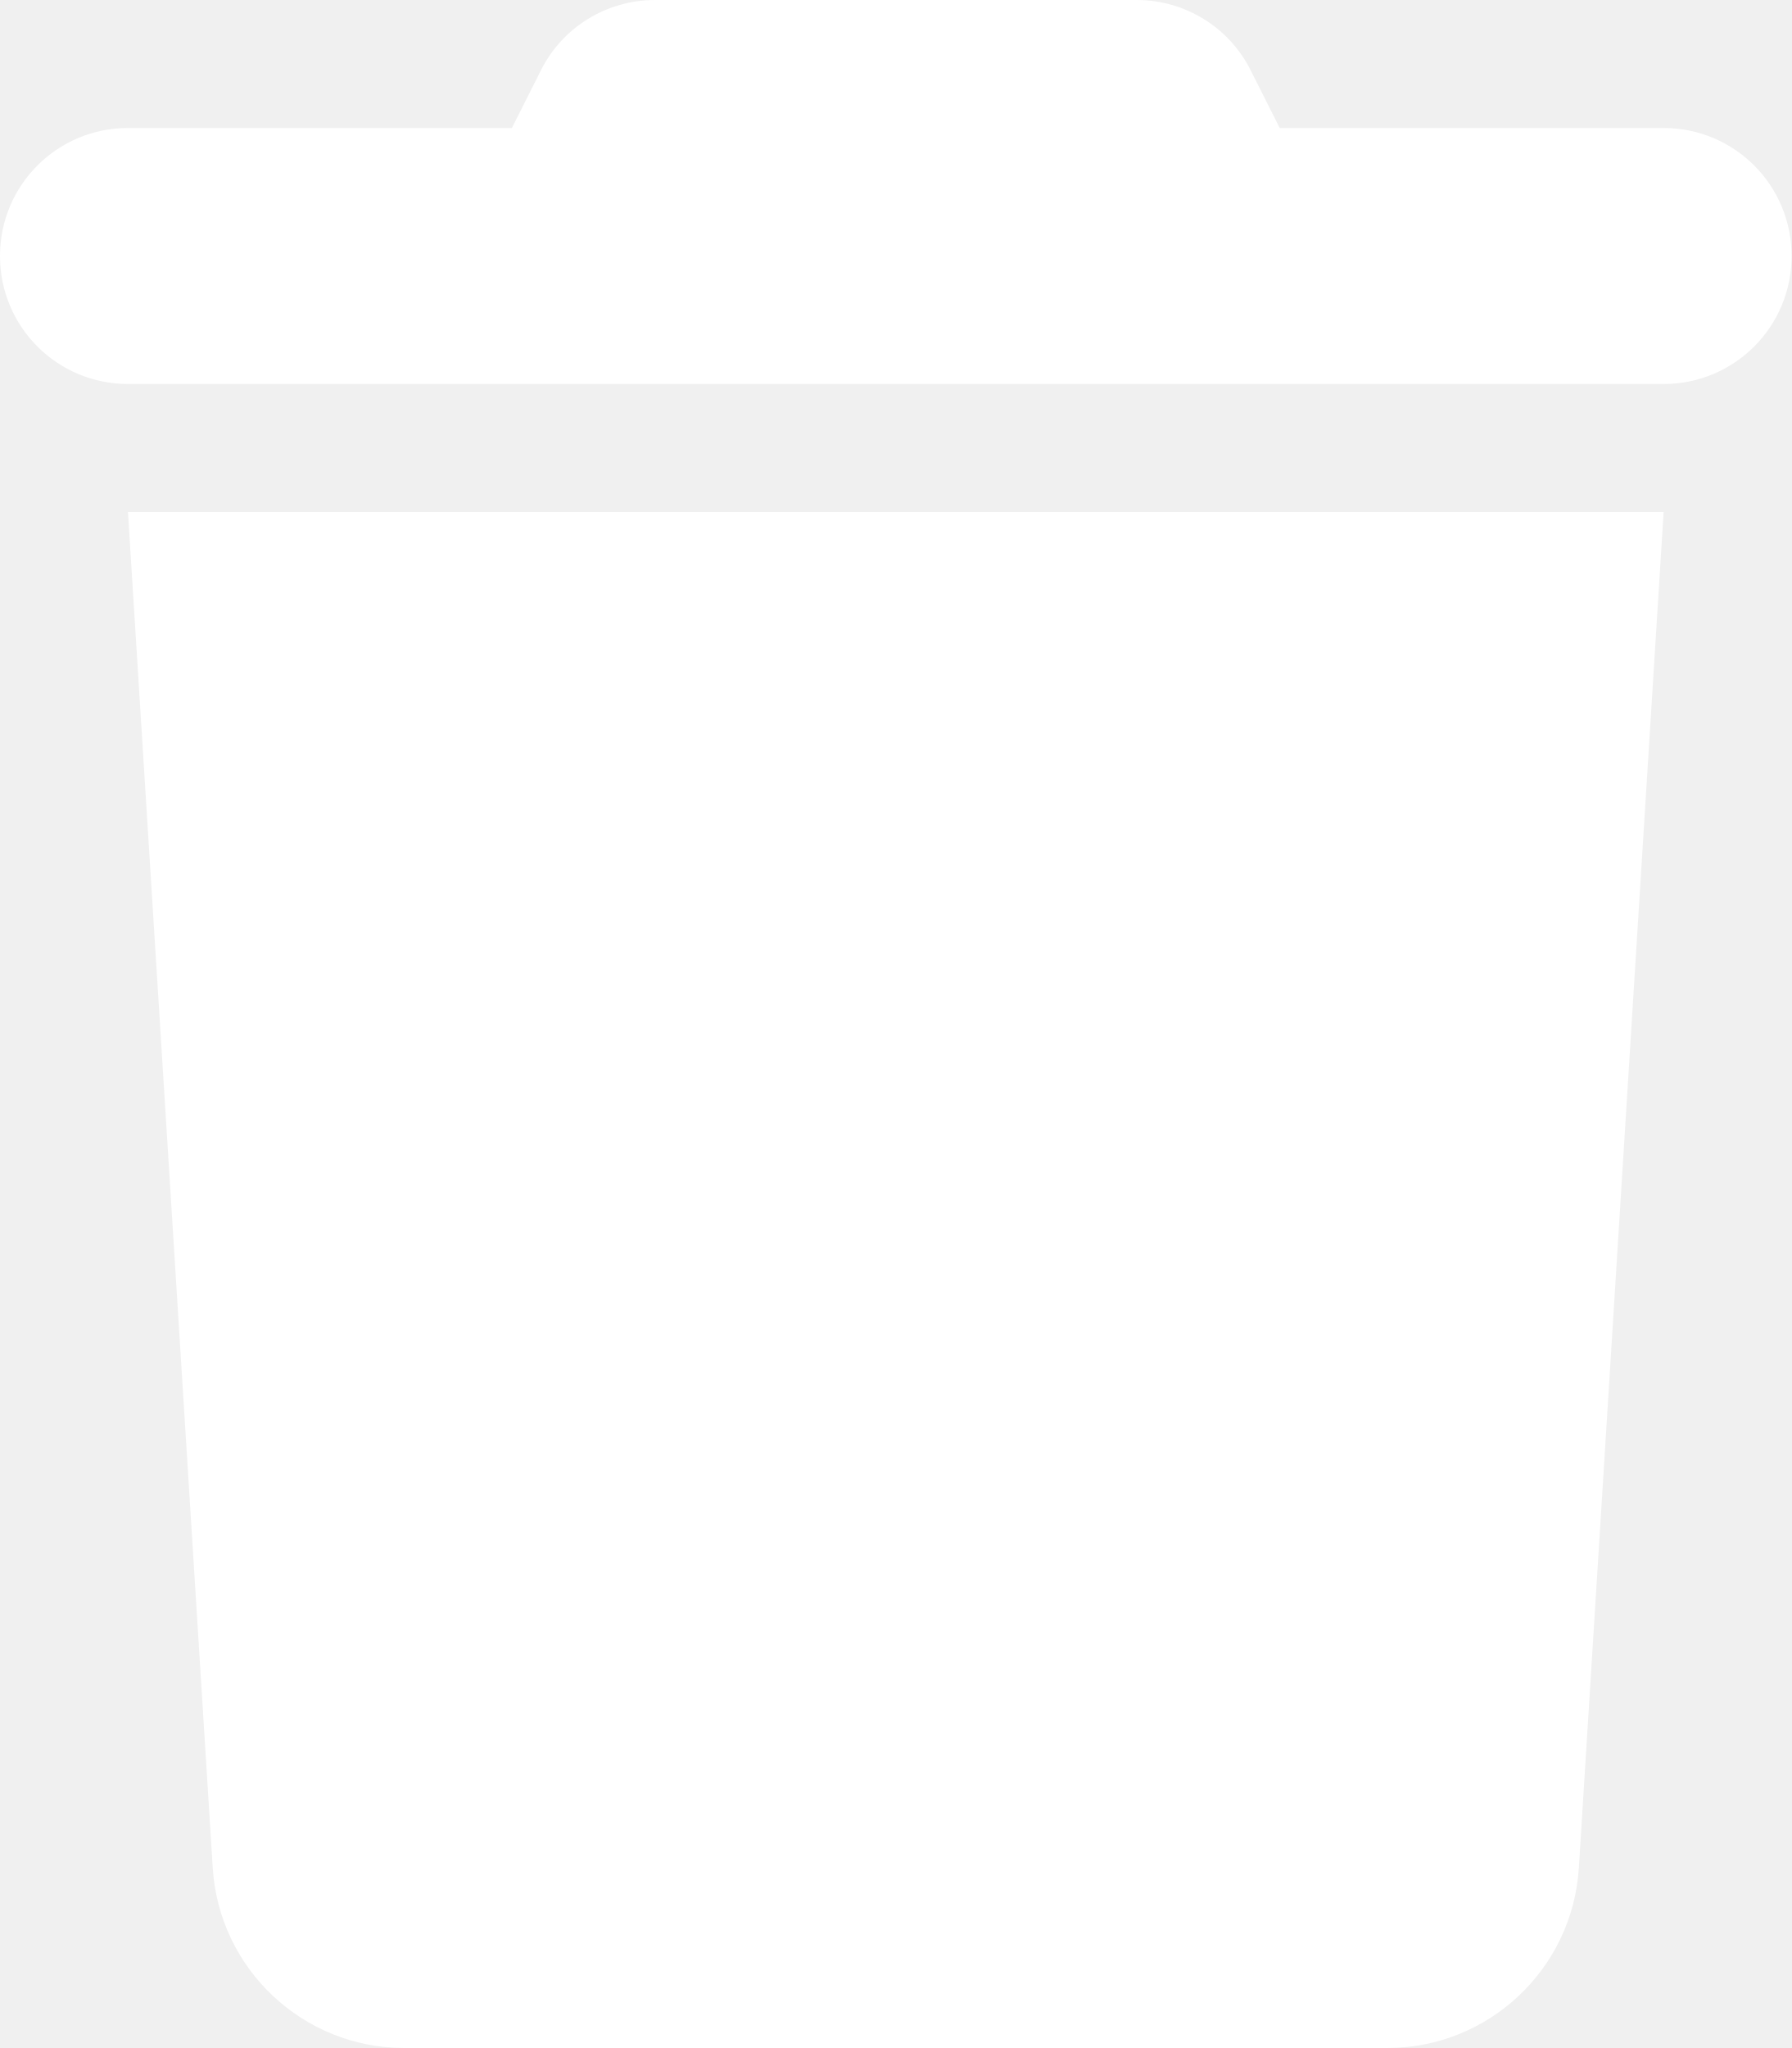
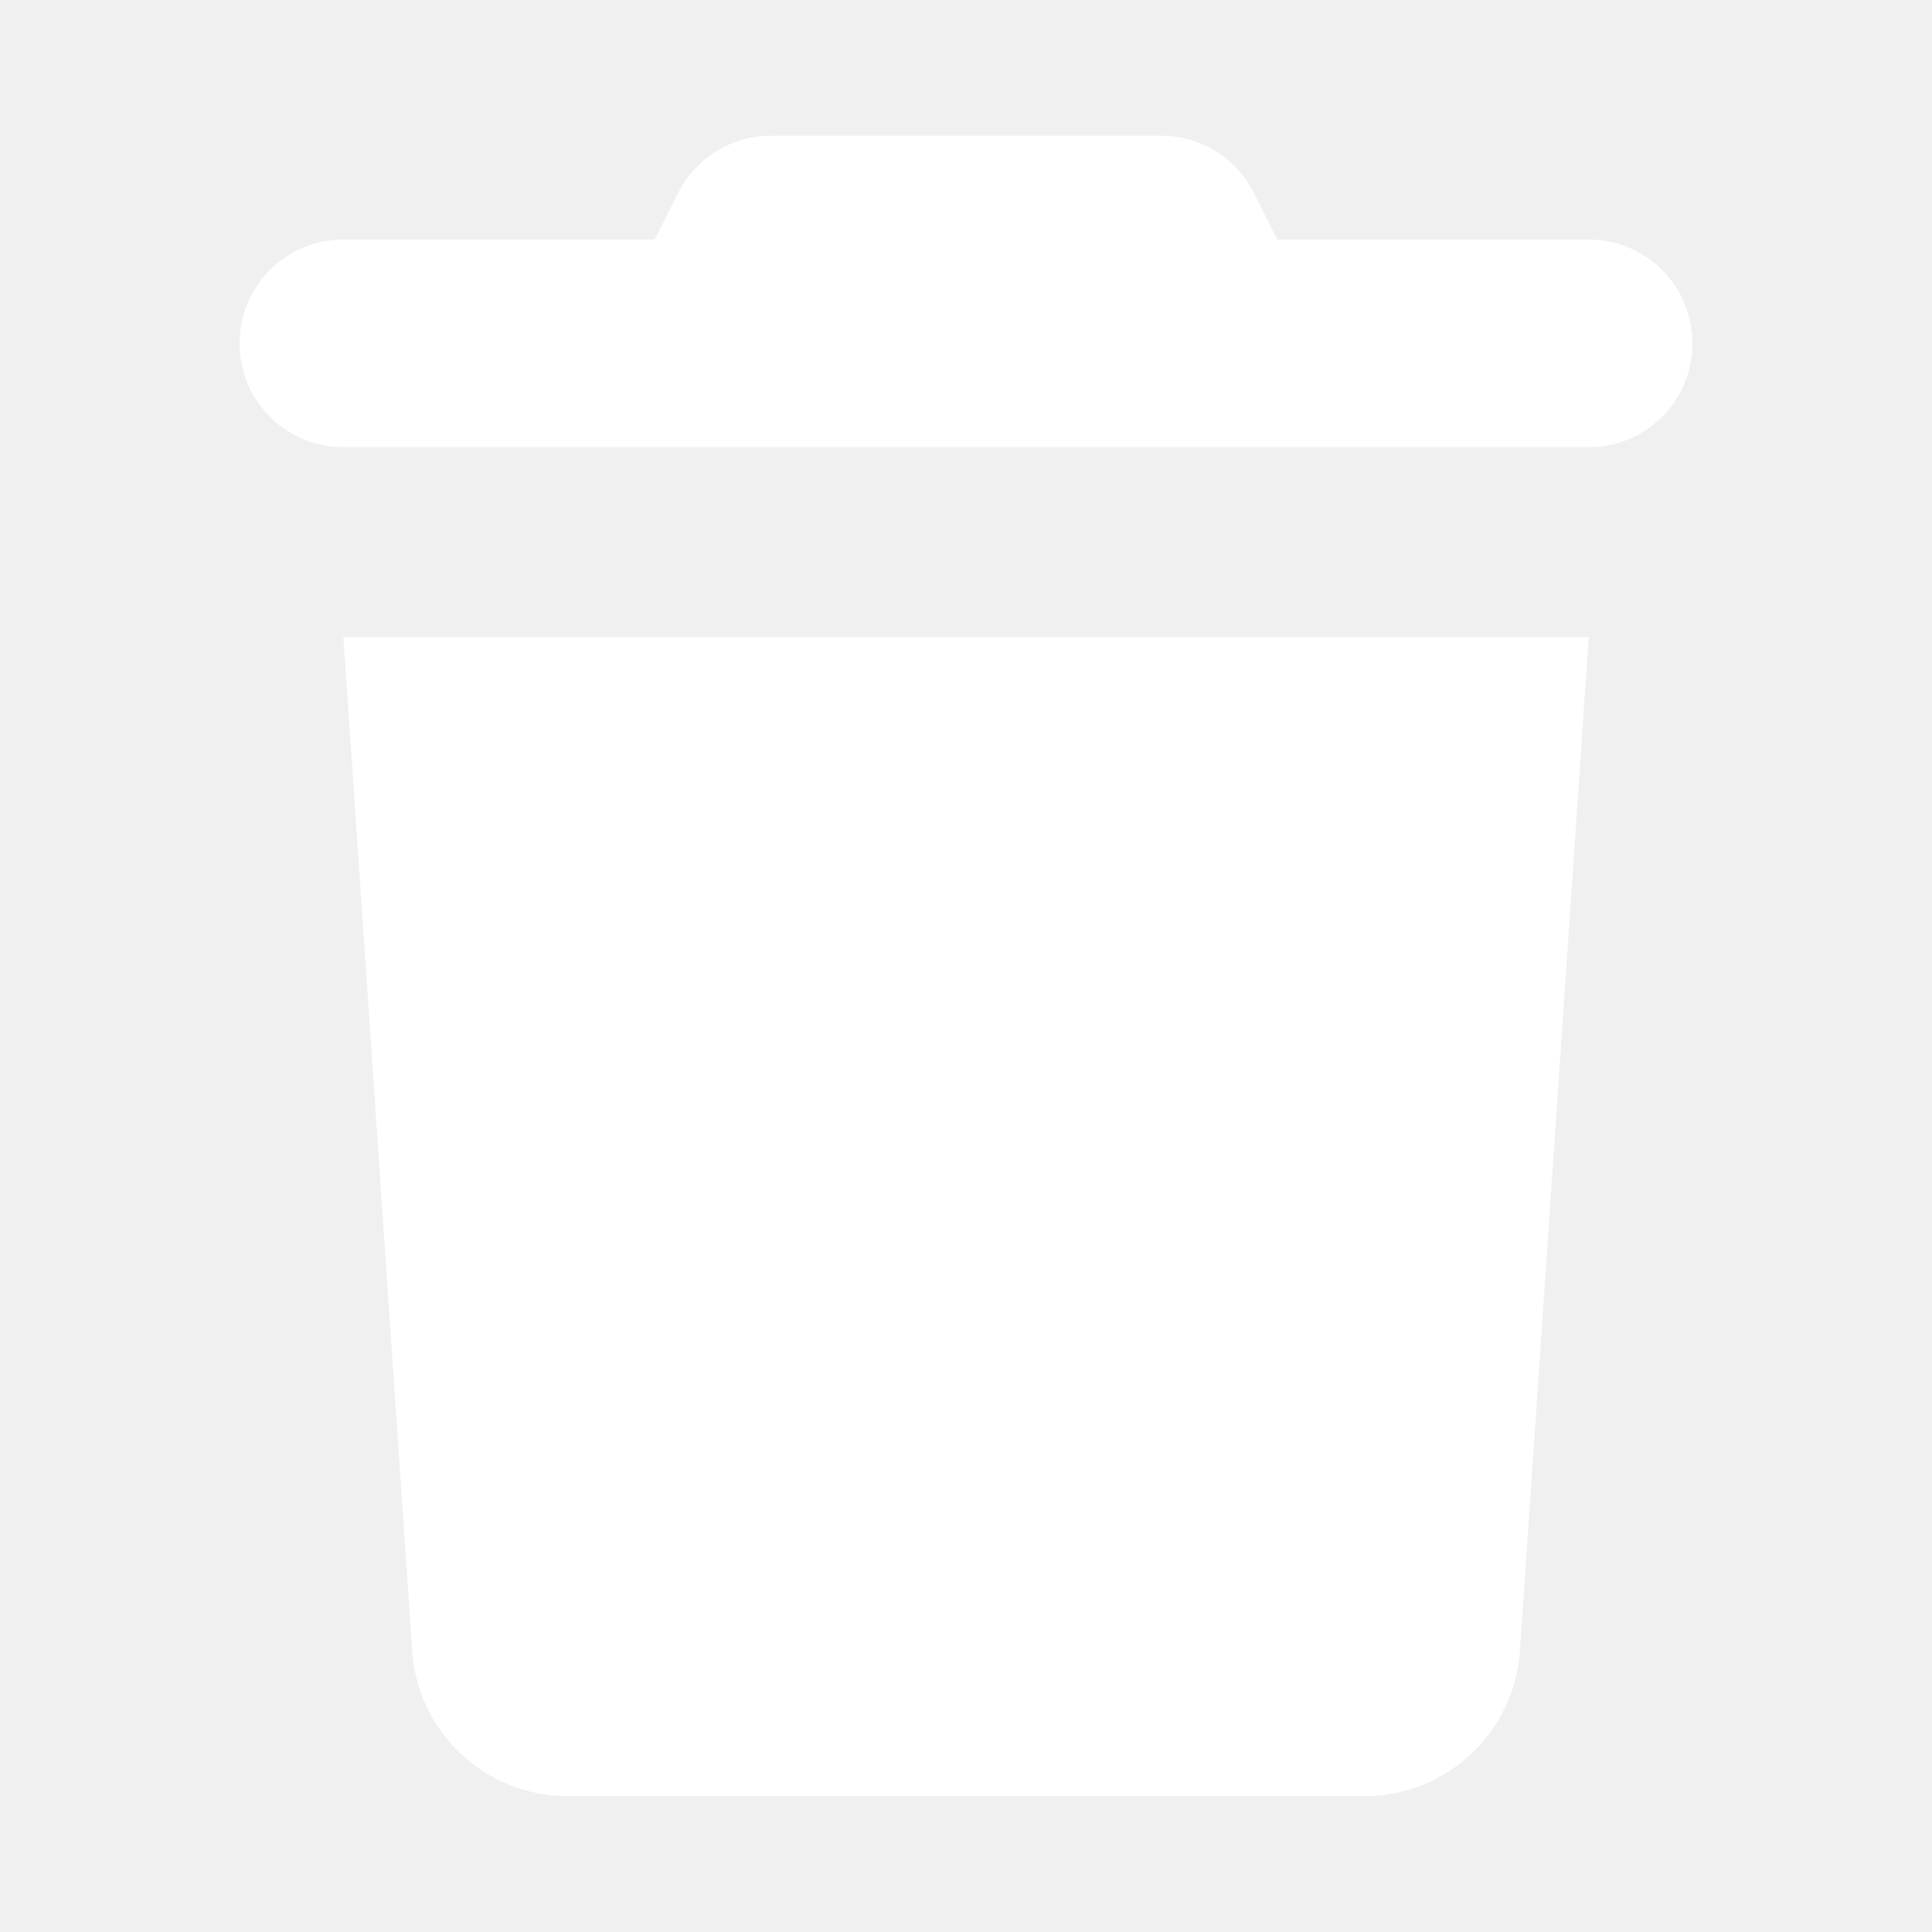
- <svg xmlns="http://www.w3.org/2000/svg" viewBox="0 0 448 512" version="1.1" id="svg1">
-   <defs id="defs1" />
-   <path d="M135.2 17.7L128 32H32C14.3 32 0 46.3 0 64S14.3 96 32 96H416c17.7 0 32-14.3 32-32s-14.3-32-32-32H320l-7.2-14.3C307.4 6.8 296.3 0 284.2 0H163.8c-12.1 0-23.2 6.8-28.6 17.7zM416 128H32L53.2 467c1.6 25.3 22.6 45 47.9 45H346.9c25.3 0 46.3-19.7 47.9-45L416 128z" id="path1" style="fill:#ffffff;fill-opacity:1" />
+ <svg xmlns="http://www.w3.org/2000/svg" id="svg1" viewBox="0 0 150 150">
+   <defs>
+     <style>
+       .cls-1 {
+         fill: #fff;
+       }
+     </style>
+   </defs>
+   <path id="path1" class="cls-1" d="m52.64,15l-1.81,3.6h-24.17c-4.46,0-8.06,3.6-8.06,8.06s3.6,8.06,8.06,8.06h96.68c4.46,0,8.06-3.6,8.06-8.06s-3.6-8.06-8.06-8.06h-24.17l-1.81-3.6c-1.36-2.74-4.15-4.46-7.2-4.46h-30.31c-3.05,0-5.84,1.71-7.2,4.46Zm70.7,34.47H26.66l5.34,78.65c.4,6.37,5.69,11.33,12.06,11.33h61.89c6.37,0,11.66-4.96,12.06-11.33l5.34-78.65Z" />
</svg>
